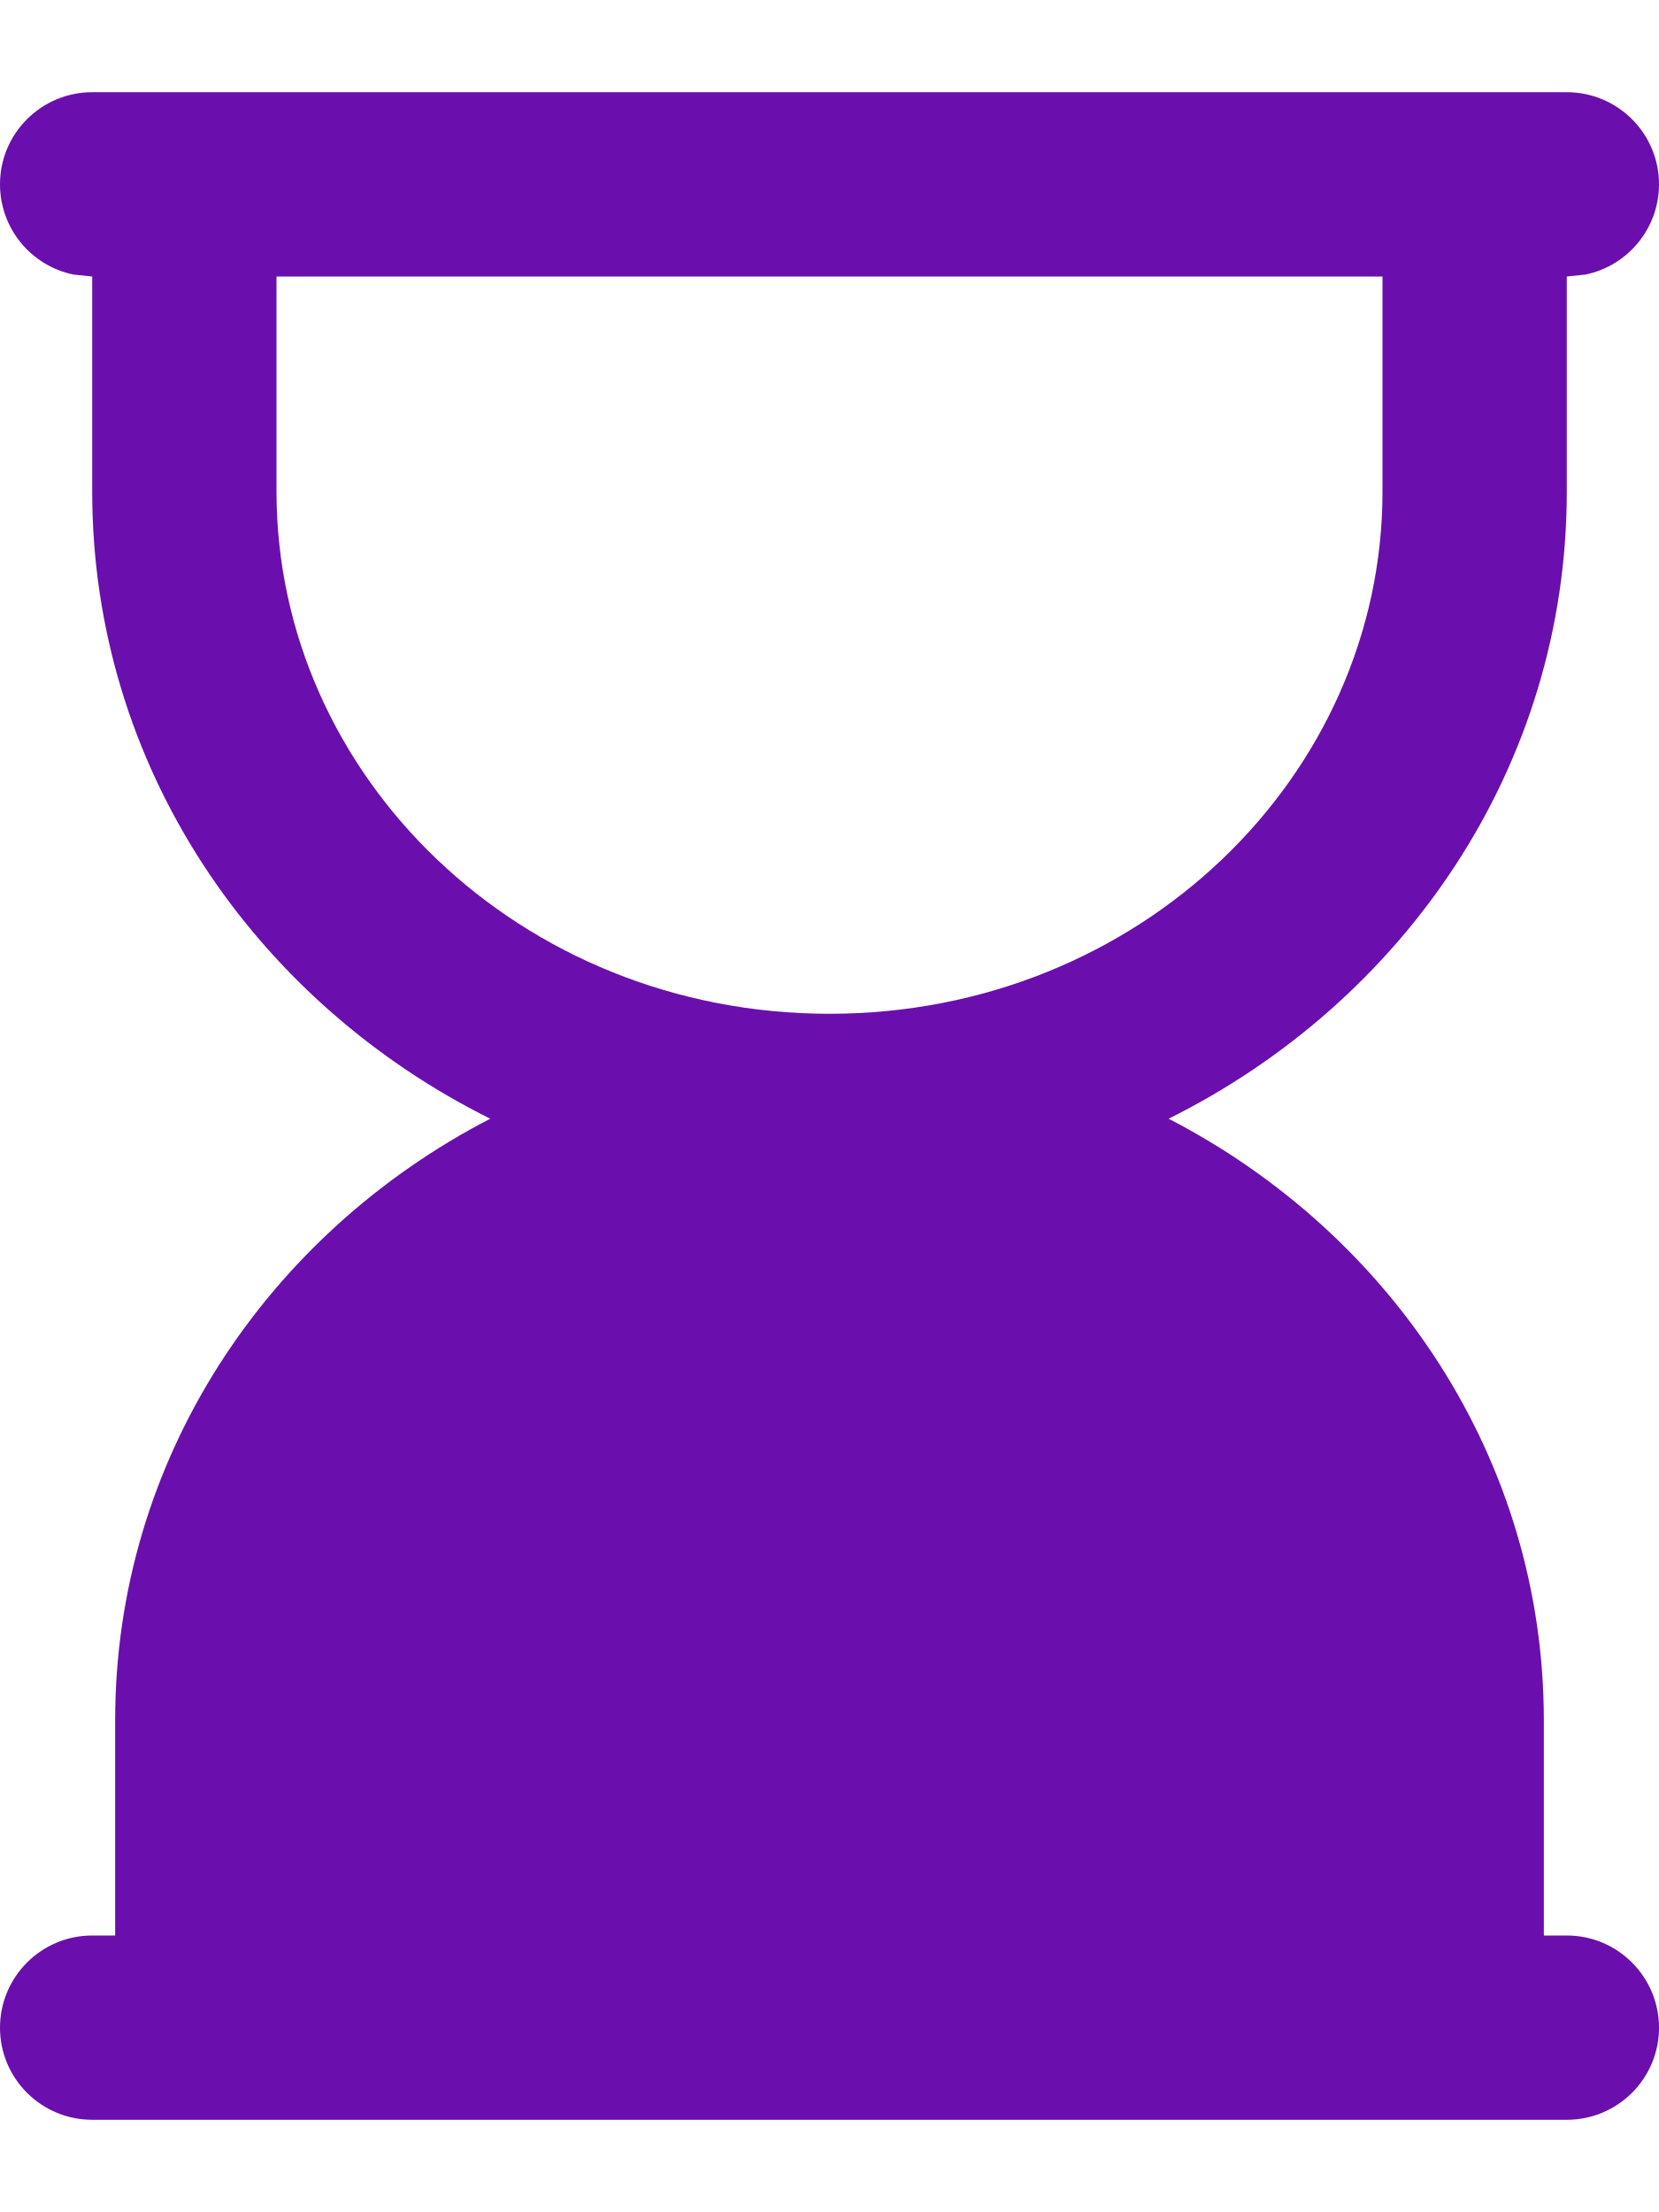
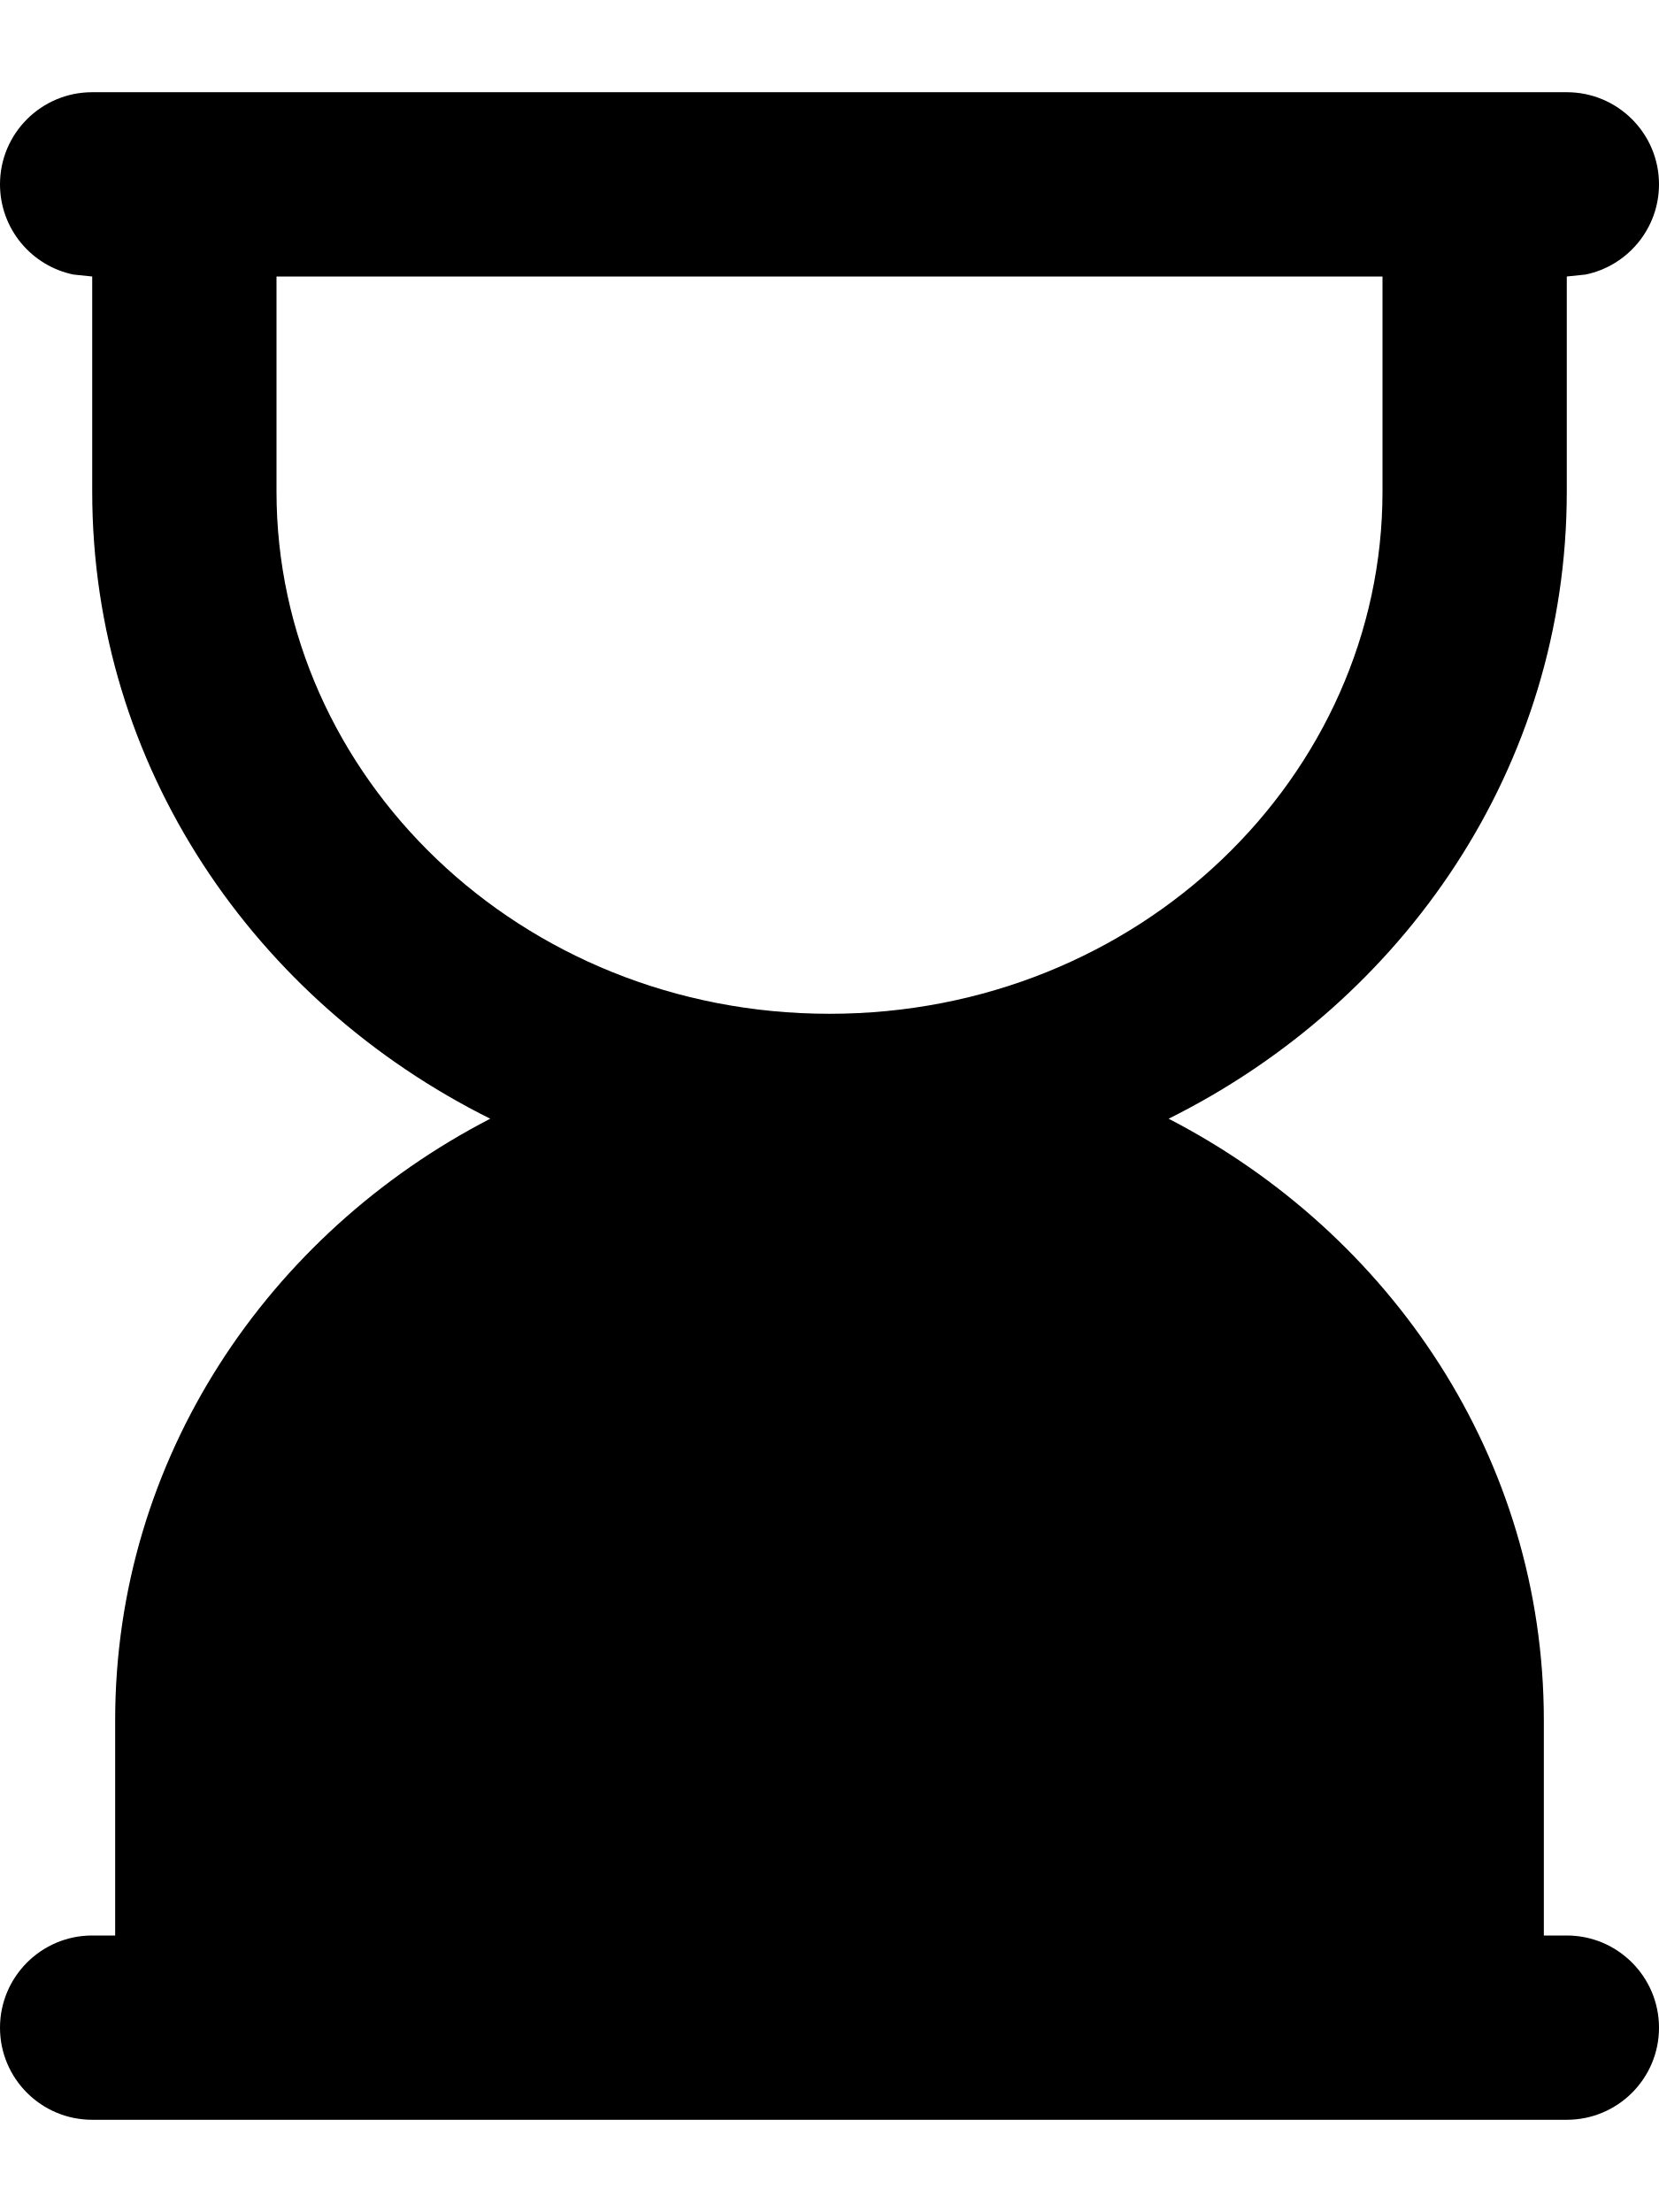
<svg xmlns="http://www.w3.org/2000/svg" width="12" height="16" viewBox="0 0 12 16" fill="none">
-   <path d="M11.333 0.667C11.701 0.667 12 0.965 12 1.333C12 1.655 11.771 1.924 11.468 1.986L11.333 2V3.556C11.333 5.546 10.155 7.245 8.453 8.092C10.063 8.924 11.167 10.552 11.167 12.444V14H11.333C11.701 14 12 14.299 12 14.667C12 15.035 11.701 15.333 11.333 15.333H0.667C0.299 15.333 0 15.035 0 14.667C0 14.299 0.299 14 0.667 14H0.833V12.444C0.833 10.552 1.937 8.924 3.546 8.092C1.845 7.245 0.667 5.546 0.667 3.556V2L0.532 1.986C0.228 1.924 0 1.655 0 1.333C0 0.965 0.299 0.667 0.667 0.667H11.333ZM2 2V3.556C2 5.612 3.76 7.333 6 7.333C8.24 7.333 10 5.612 10 3.556V2H2Z" fill="#6A0EAD" />
+   <path d="M11.333 0.667C11.701 0.667 12 0.965 12 1.333C12 1.655 11.771 1.924 11.468 1.986L11.333 2V3.556C11.333 5.546 10.155 7.245 8.453 8.092C10.063 8.924 11.167 10.552 11.167 12.444V14H11.333C11.701 14 12 14.299 12 14.667C12 15.035 11.701 15.333 11.333 15.333H0.667C0.299 15.333 0 15.035 0 14.667C0 14.299 0.299 14 0.667 14H0.833V12.444C0.833 10.552 1.937 8.924 3.546 8.092C1.845 7.245 0.667 5.546 0.667 3.556V2L0.532 1.986C0.228 1.924 0 1.655 0 1.333C0 0.965 0.299 0.667 0.667 0.667H11.333ZM2 2V3.556C2 5.612 3.76 7.333 6 7.333C8.24 7.333 10 5.612 10 3.556V2H2Z" fill="currentColor" />
</svg>
